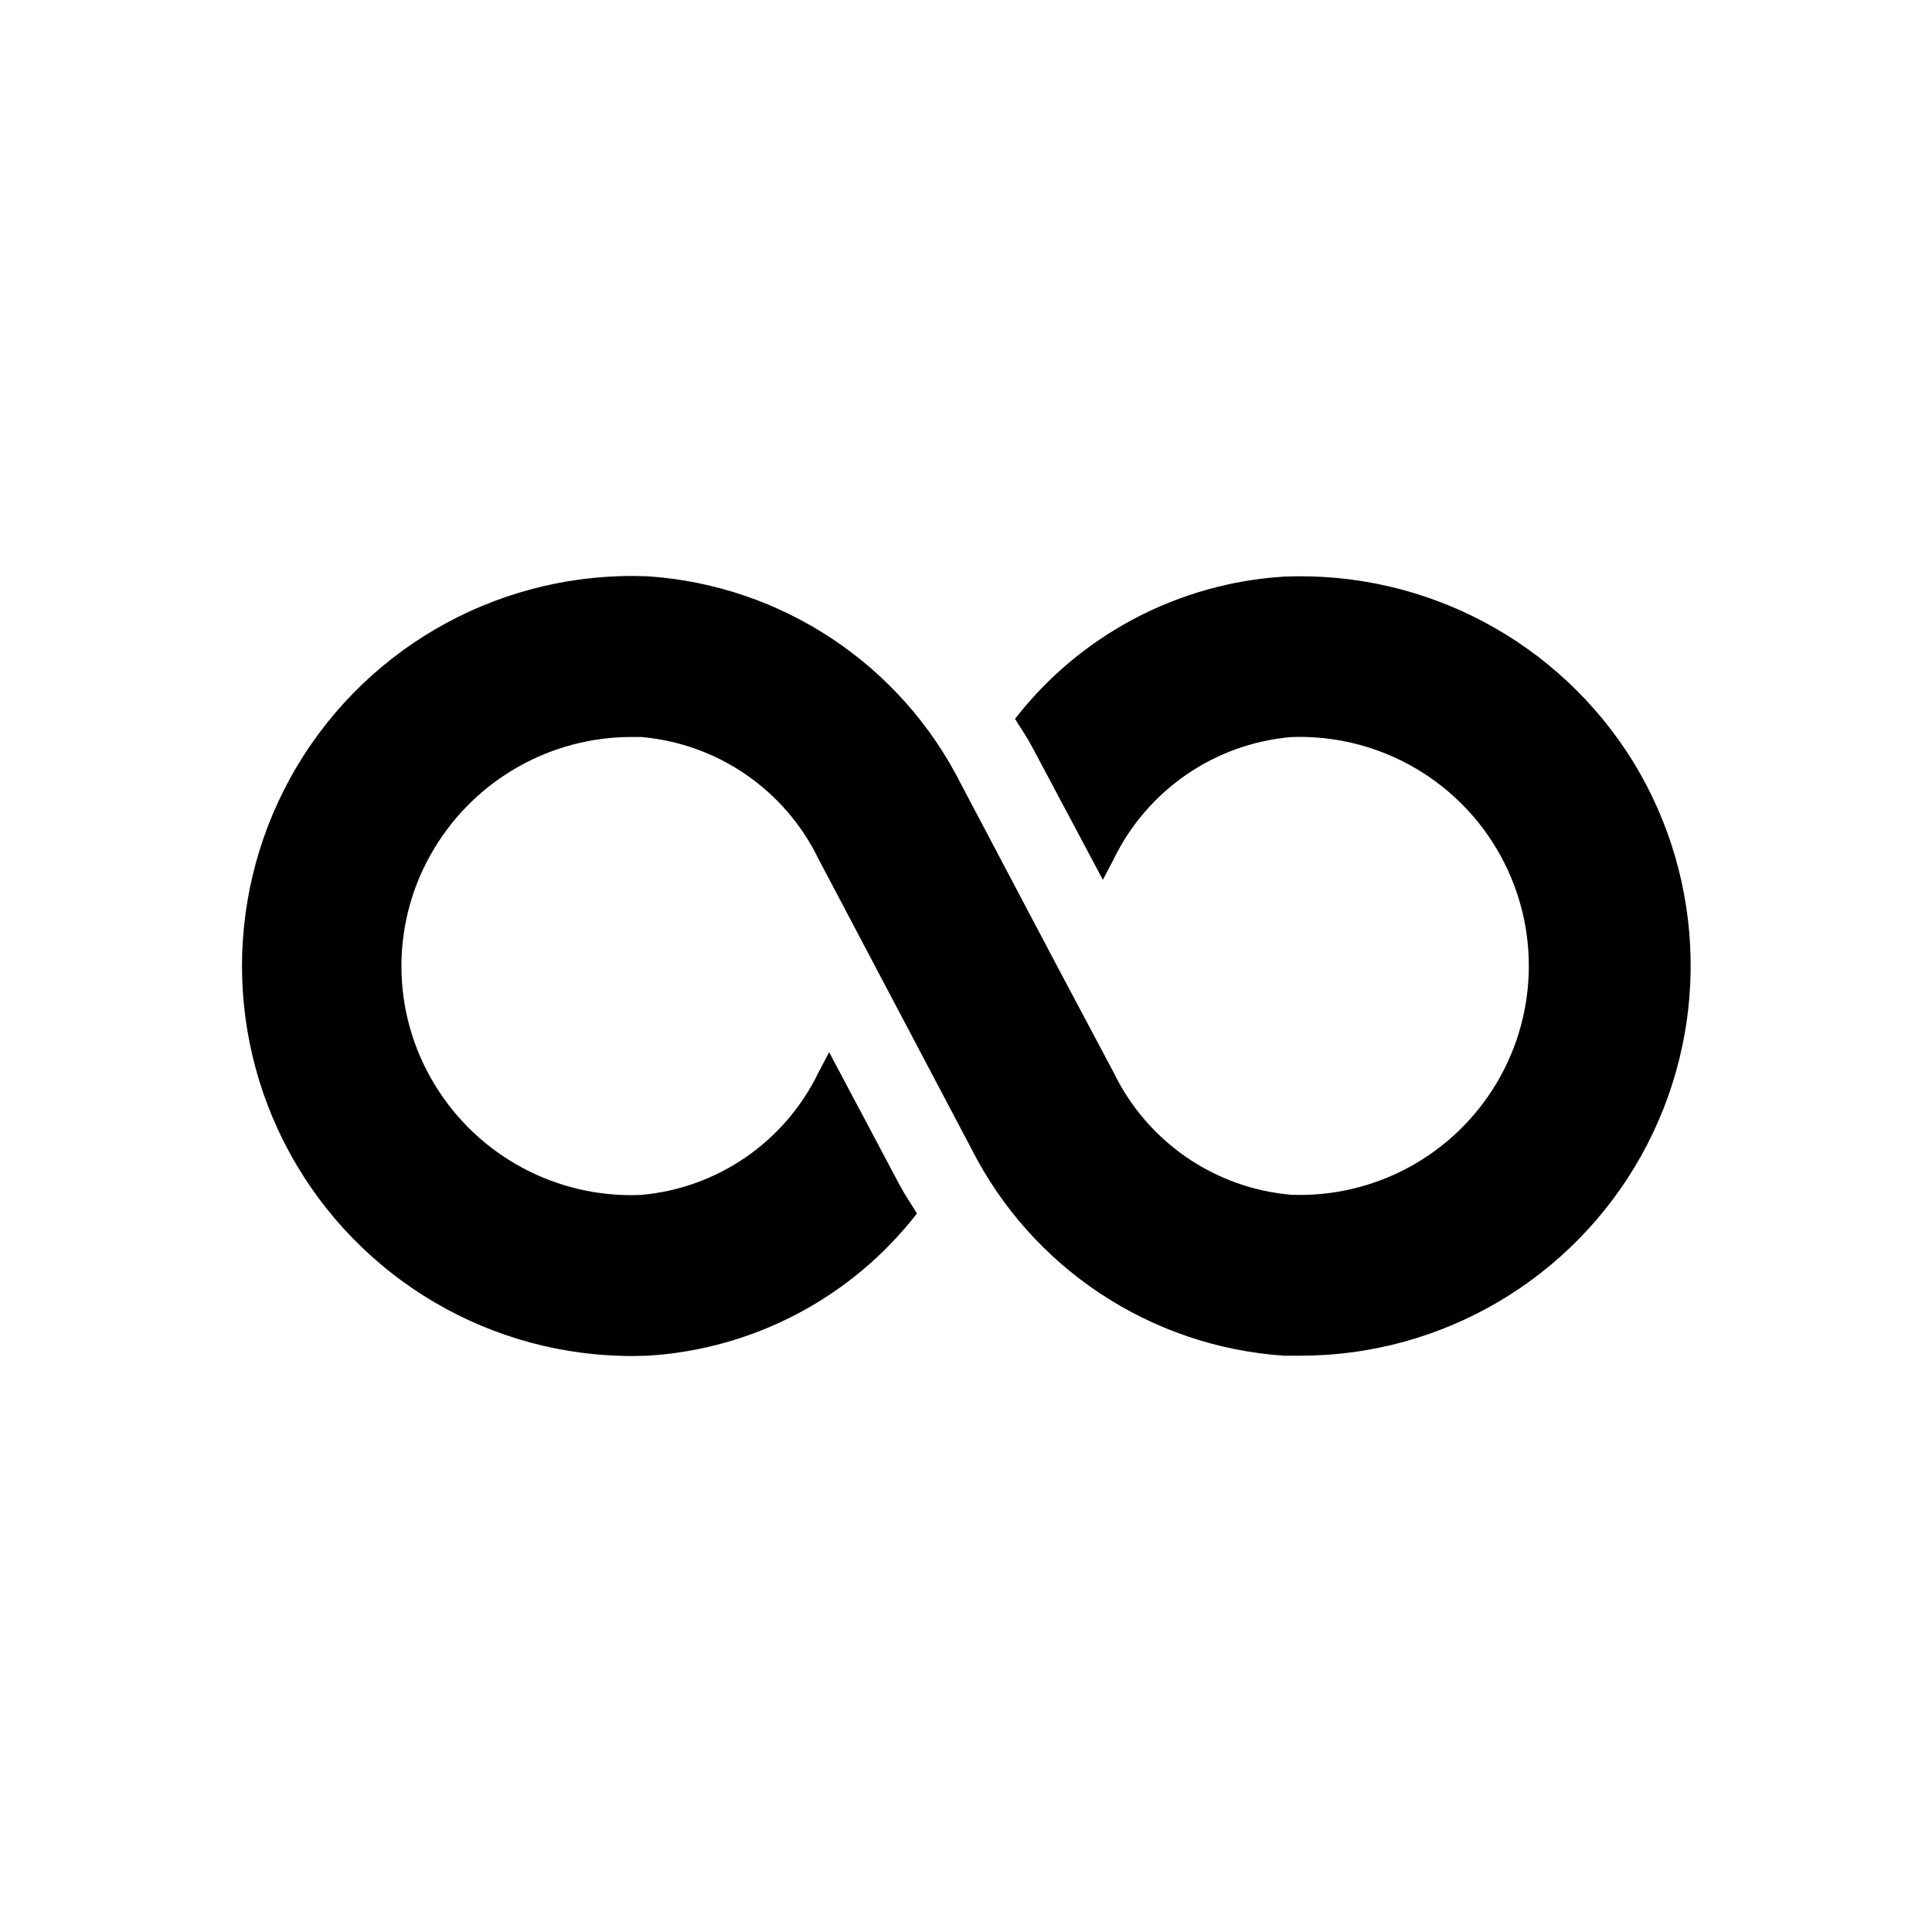
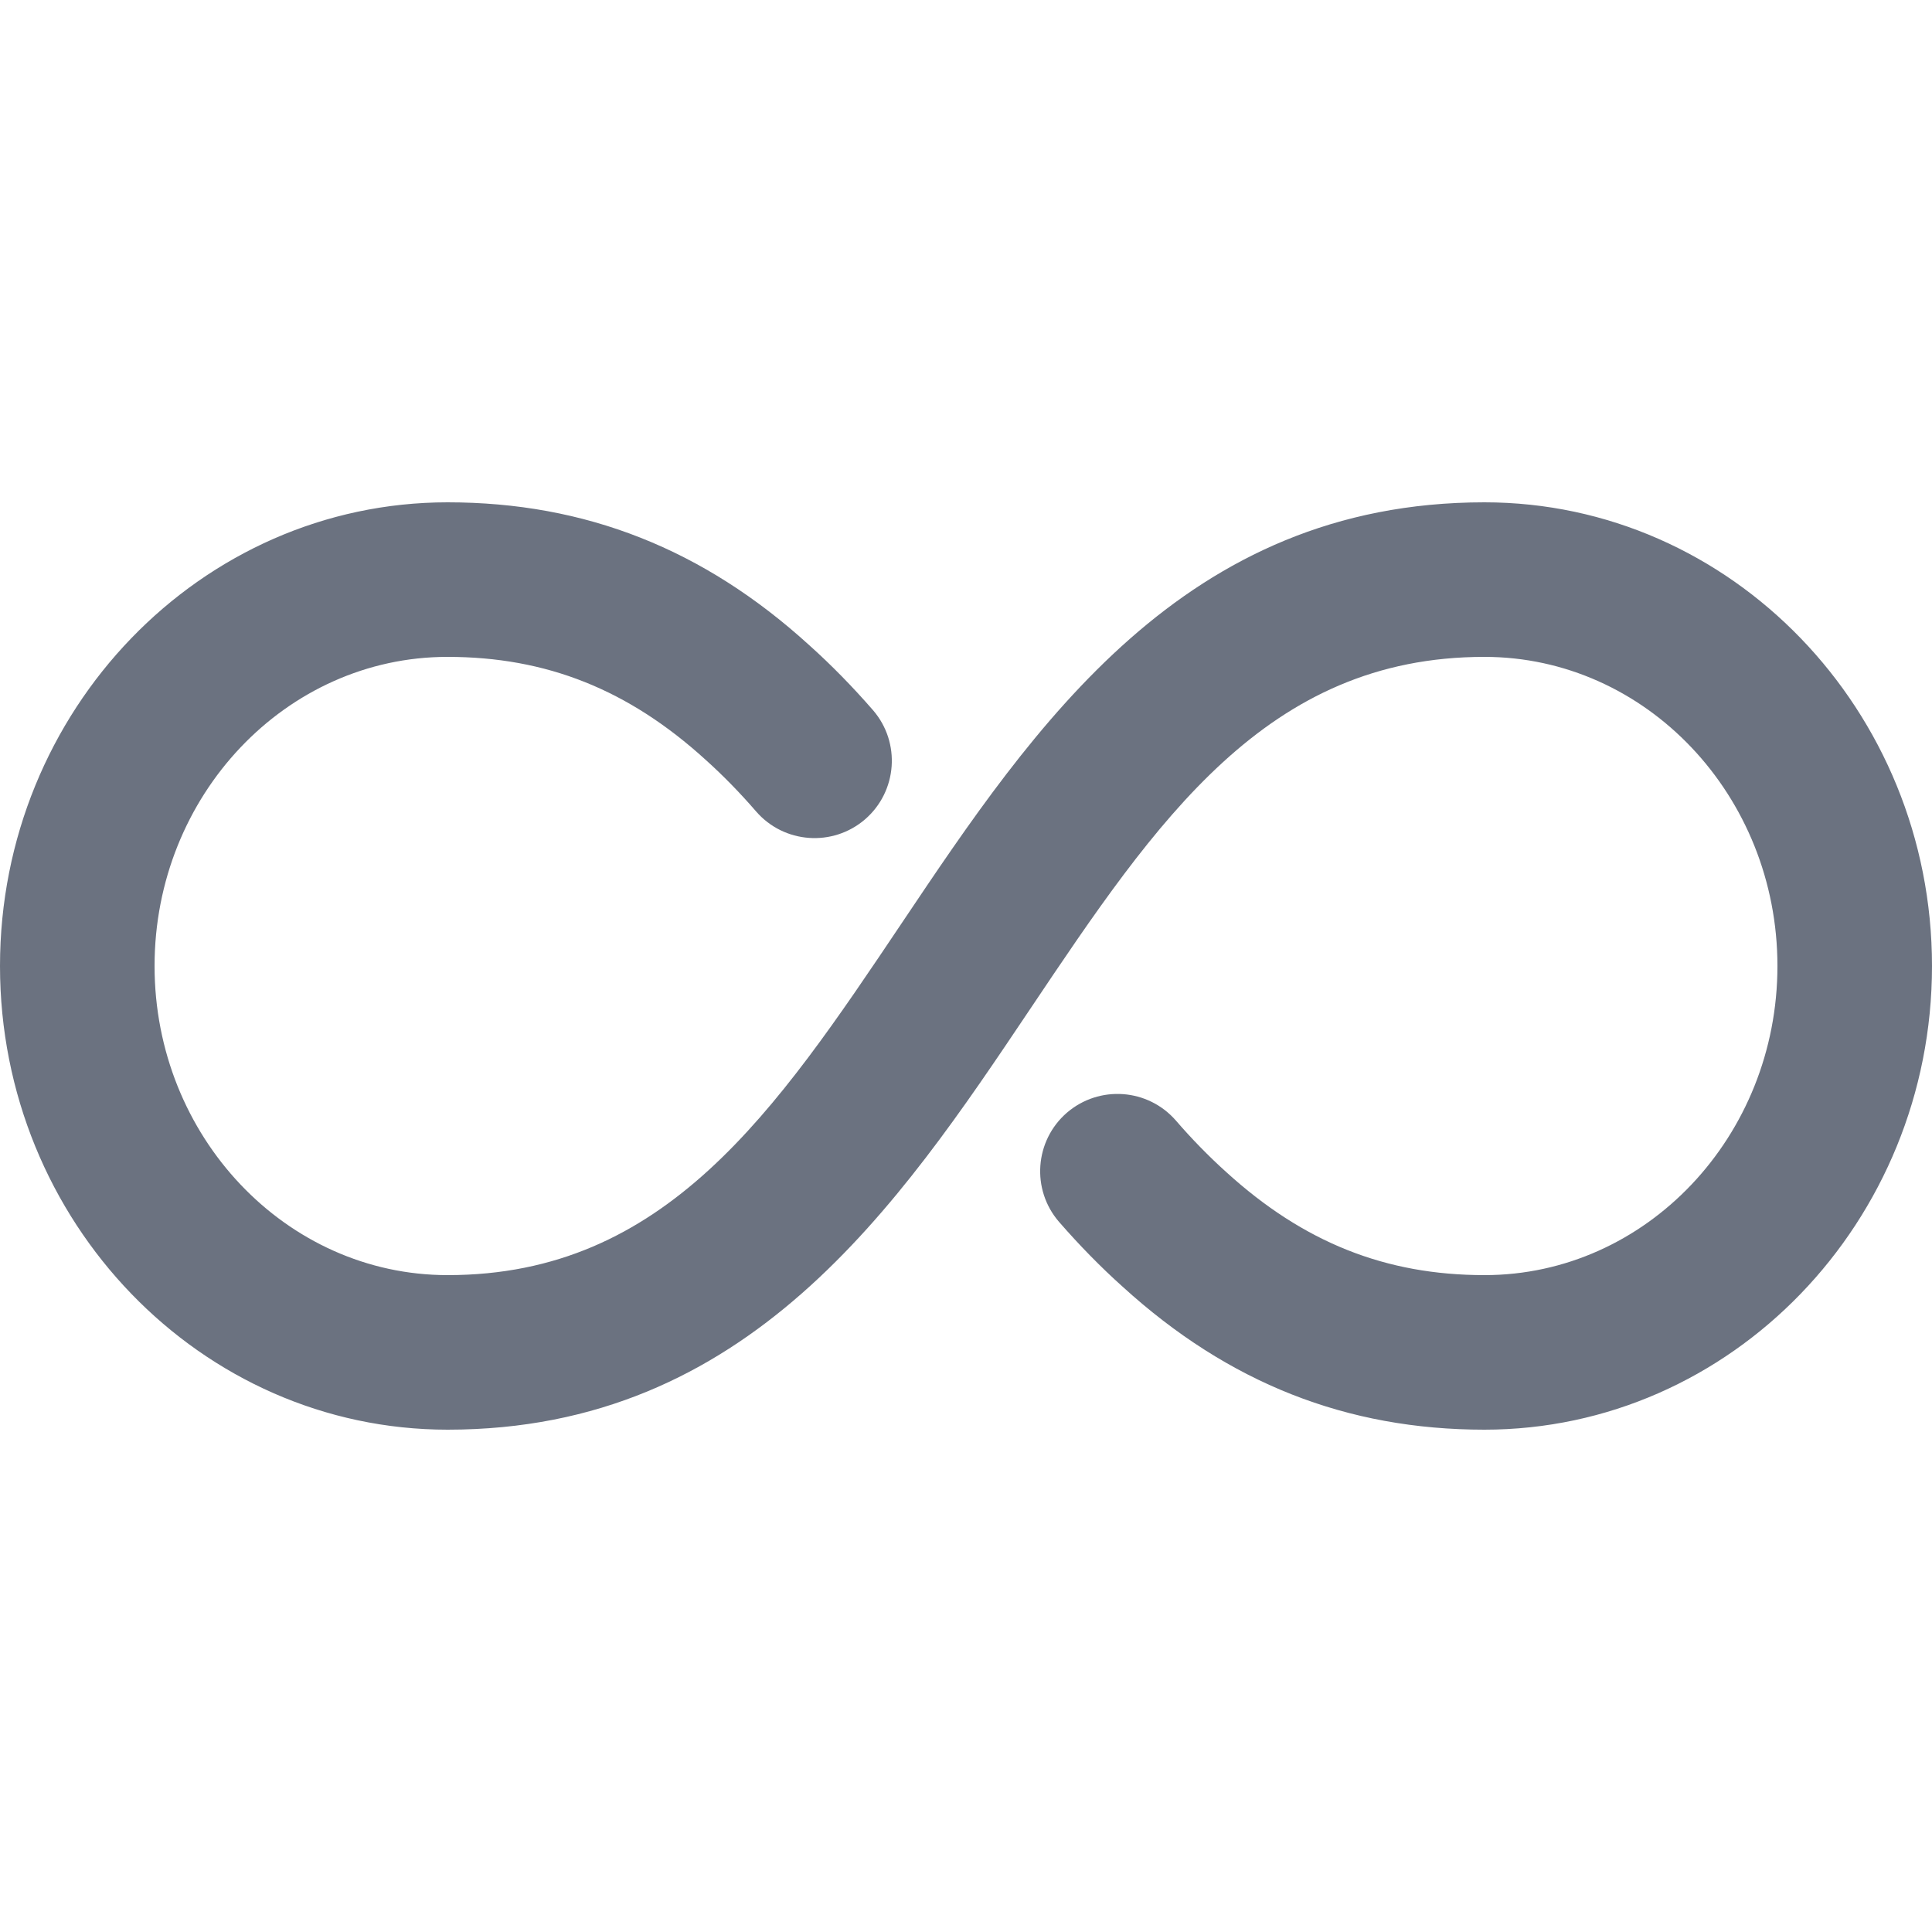
- <svg xmlns="http://www.w3.org/2000/svg" fill="#000000" width="800px" height="800px" viewBox="0 0 24 24">
-   <path d="M20.288 9.463a4.856 4.856 0 0 0-4.336-2.3 4.586 4.586 0 0 0-3.343 1.767c.071.116.148.226.212.347l.879 1.652.134-.254a2.71 2.71 0 0 1 2.206-1.519 2.845 2.845 0 1 1 0 5.686 2.708 2.708 0 0 1-2.205-1.518L13.131 12l-1.193-2.26a4.709 4.709 0 0 0-3.89-2.581 4.845 4.845 0 1 0 0 9.682 4.586 4.586 0 0 0 3.343-1.767c-.071-.116-.148-.226-.212-.347l-.879-1.656-.134.254a2.71 2.71 0 0 1-2.206 1.519 2.855 2.855 0 0 1-2.559-1.369 2.825 2.825 0 0 1 0-2.946 2.862 2.862 0 0 1 2.442-1.374h.121a2.708 2.708 0 0 1 2.205 1.518l.7 1.327 1.193 2.26a4.709 4.709 0 0 0 3.89 2.581h.209a4.846 4.846 0 0 0 4.127-7.378z" />
+ <svg xmlns="http://www.w3.org/2000/svg" viewBox="0 0 512 512" width="24" height="24" fill="#6B7280" opacity="1">
+   <path d="M393.38 133.12c-79.626 0-119.337 59.228-154.378 111.473-33.608 50.094-62.628 93.327-120.381 93.327-42.824 0-77.66-36.741-77.66-81.92s34.816-81.92 77.619-81.92c26.214 0 47.944 8.643 68.444 27.3 4.669 4.198 9.175 8.827 13.332 13.64 7.414 8.561 20.337 9.482 28.897 2.109 8.561-7.414 9.503-20.357 2.109-28.918-5.345-6.144-11.059-12.001-16.876-17.203-28.017-25.518-59.371-37.888-95.867-37.888C53.228 133.12 0 188.232 0 256s53.228 122.88 118.62 122.88c79.626 0 119.337-59.228 154.378-111.473 33.608-50.094 62.628-93.327 120.381-93.327 42.824 0 77.66 36.741 77.66 81.92s-34.816 81.92-77.619 81.92c-26.214 0-47.944-8.643-68.444-27.3-4.669-4.198-9.175-8.827-13.332-13.64-7.434-8.561-20.337-9.462-28.897-2.109-8.561 7.414-9.503 20.357-2.109 28.918 5.345 6.144 11.059 12.001 16.875 17.203 28.017 25.518 59.372 37.888 95.867 37.888C458.772 378.88 512 323.768 512 256s-53.228-122.88-118.62-122.88Z" />
</svg>
